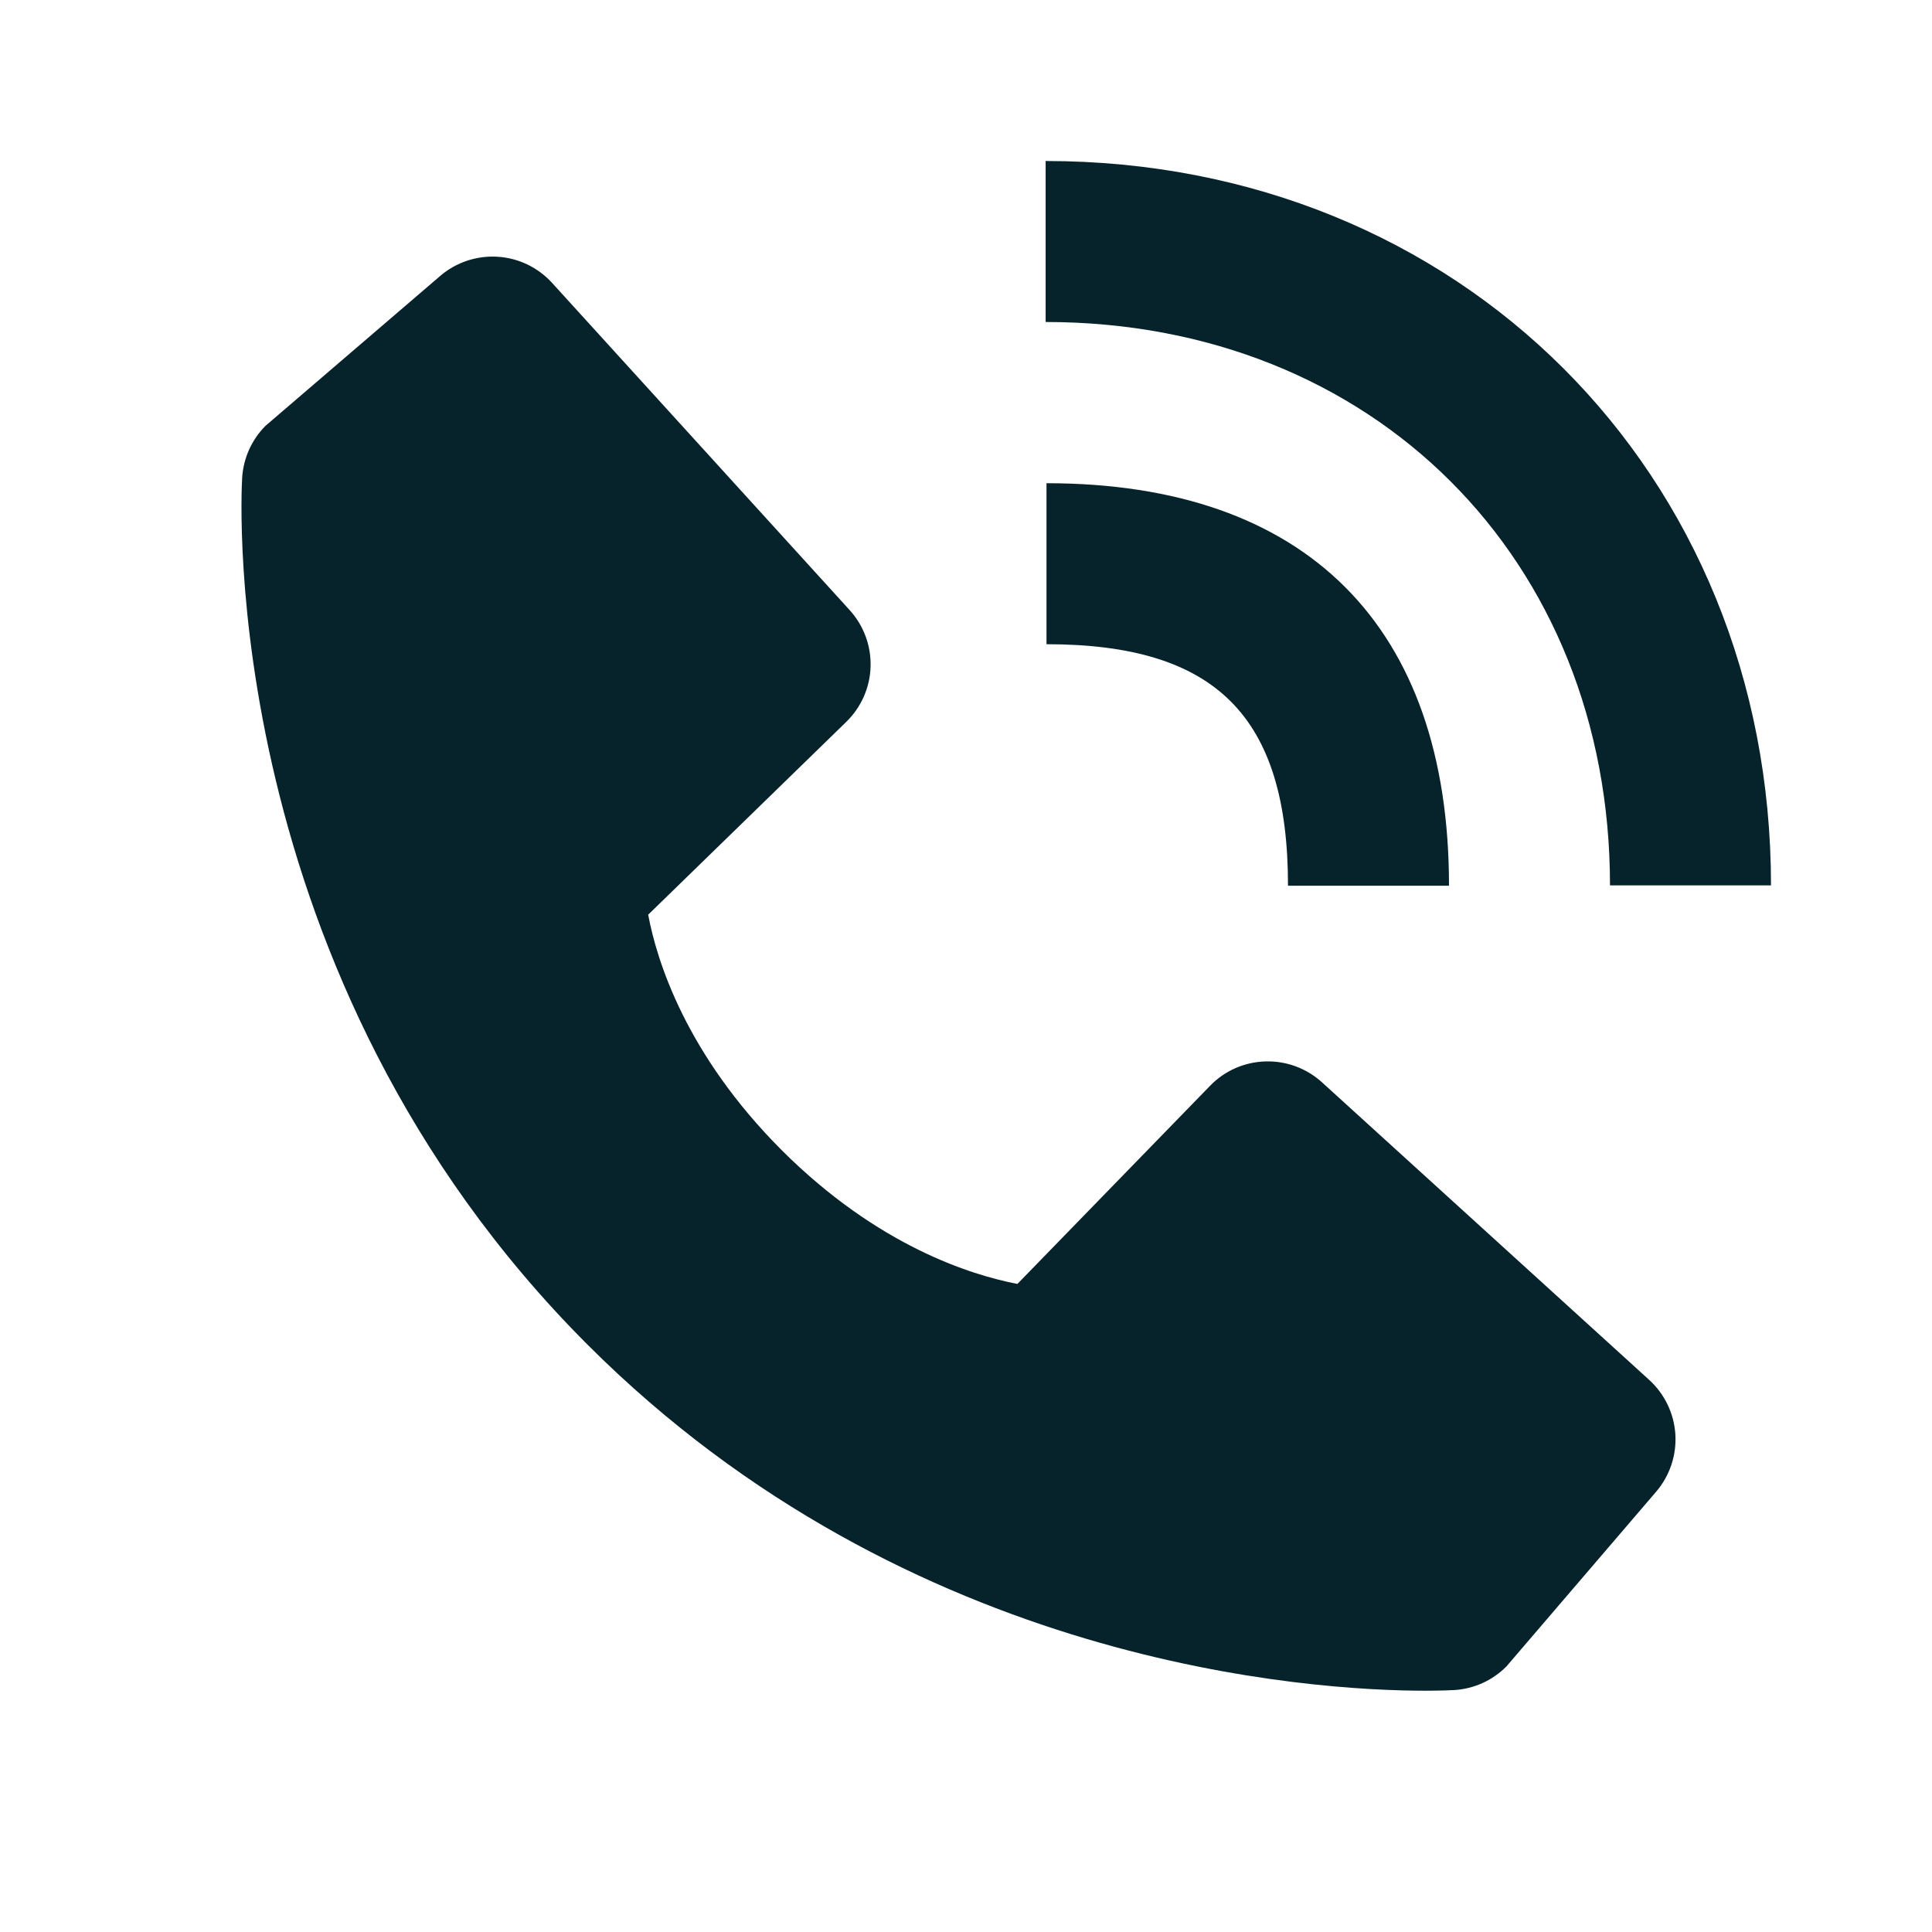
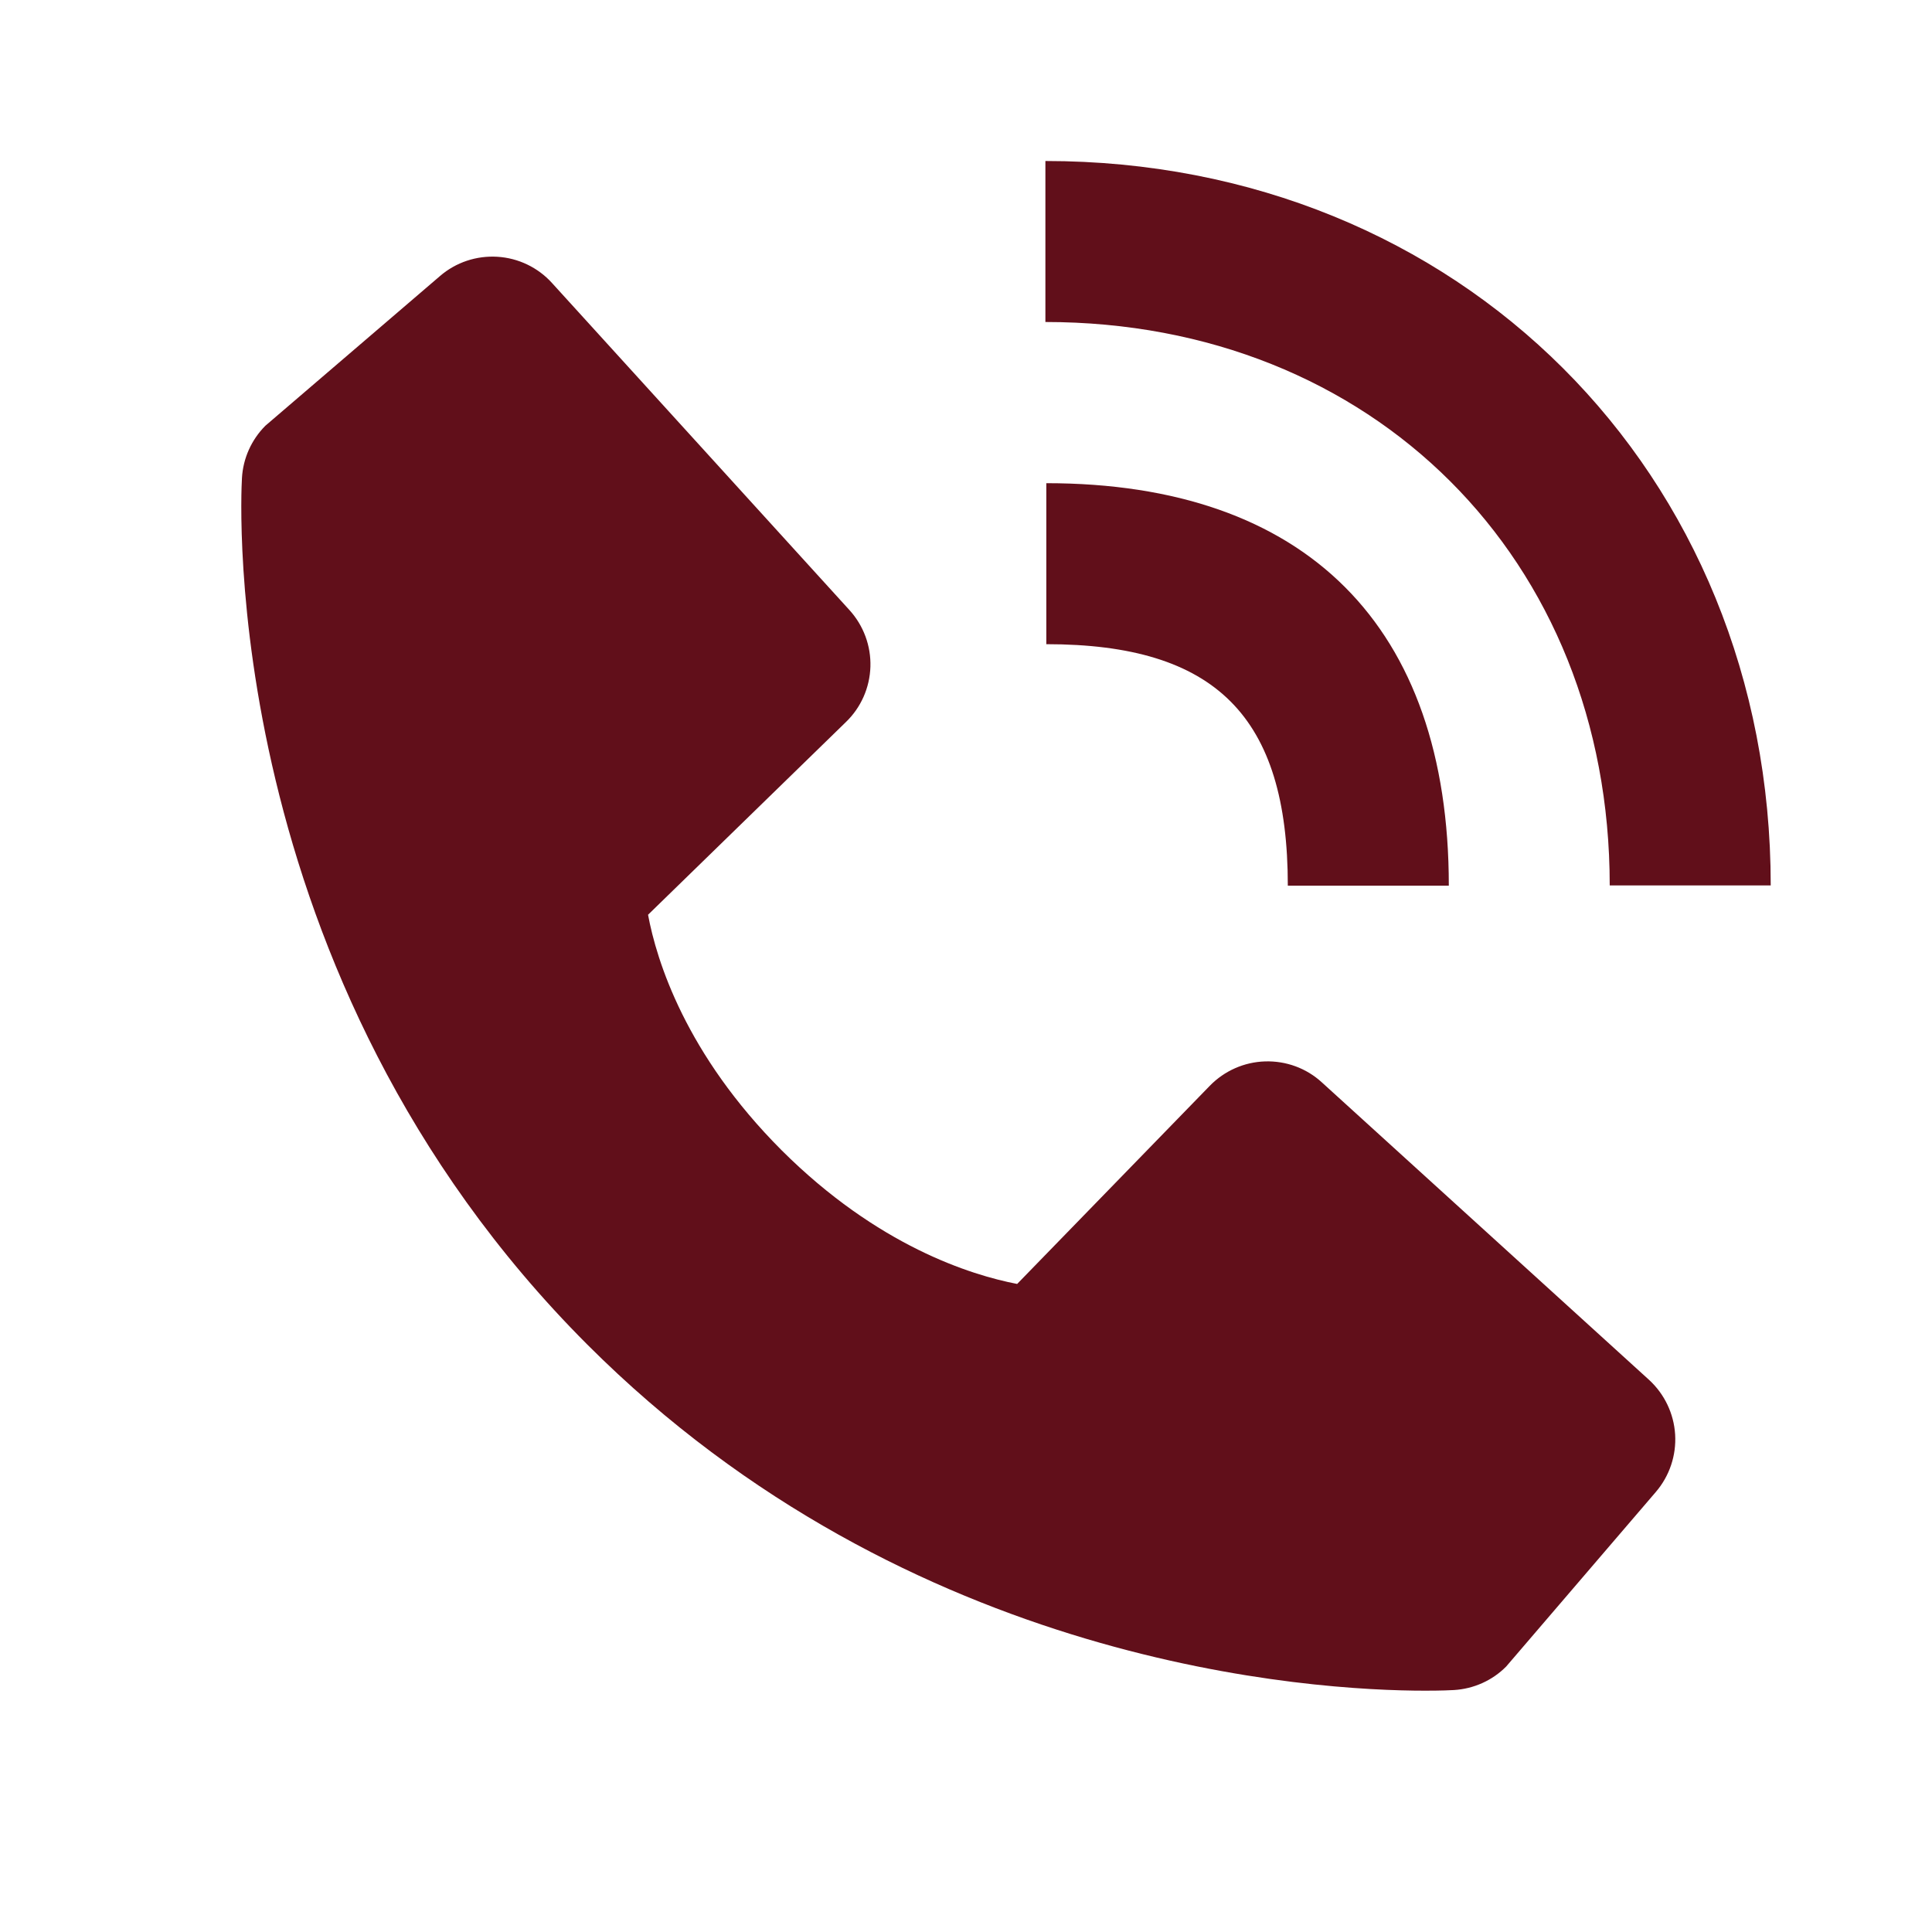
- <svg xmlns="http://www.w3.org/2000/svg" width="18" height="18" viewBox="0 0 18 18" fill="none">
-   <path d="M15 8.249H16.5C16.5 4.402 13.595 1.5 9.742 1.5V3C12.789 3 15 5.207 15 8.249Z" fill="#06232B" />
-   <path d="M9.75 6.002C11.328 6.002 12 6.674 12 8.252H13.5C13.5 5.833 12.169 4.502 9.75 4.502V6.002ZM12.317 10.084C12.173 9.953 11.983 9.883 11.789 9.889C11.594 9.895 11.409 9.976 11.274 10.116L9.479 11.962C9.047 11.879 8.178 11.609 7.284 10.717C6.39 9.822 6.119 8.951 6.039 8.522L7.883 6.727C8.023 6.591 8.105 6.407 8.111 6.212C8.117 6.017 8.047 5.828 7.916 5.684L5.144 2.636C5.013 2.492 4.831 2.404 4.636 2.392C4.441 2.38 4.249 2.444 4.101 2.571L2.474 3.967C2.344 4.097 2.267 4.27 2.256 4.454C2.245 4.641 2.03 9.083 5.474 12.528C8.479 15.532 12.242 15.752 13.279 15.752C13.431 15.752 13.524 15.747 13.548 15.746C13.732 15.735 13.904 15.657 14.034 15.527L15.429 13.899C15.556 13.751 15.621 13.559 15.609 13.364C15.597 13.17 15.509 12.987 15.365 12.856L12.317 10.084Z" fill="#06232B" />
+ <svg xmlns="http://www.w3.org/2000/svg" width="21" height="21" viewBox="0 0 21 21" fill="none">
+   <path d="M17.497 9.624H19.247C19.247 5.135 15.858 1.75 11.363 1.75V3.5C14.918 3.5 17.497 6.075 17.497 9.624Z" fill="#610F1A" />
+   <path d="M11.373 7.002C13.213 7.002 13.998 7.787 13.998 9.627H15.748C15.748 6.805 14.195 5.252 11.373 5.252V7.002ZM14.367 11.764C14.2 11.611 13.979 11.53 13.751 11.537C13.524 11.544 13.309 11.639 13.15 11.802L11.056 13.956C10.553 13.859 9.539 13.543 8.496 12.503C7.453 11.459 7.137 10.443 7.044 9.943L9.195 7.848C9.359 7.69 9.454 7.474 9.461 7.247C9.468 7.02 9.386 6.799 9.233 6.631L6 3.076C5.847 2.907 5.634 2.805 5.407 2.791C5.18 2.777 4.956 2.851 4.783 3L2.884 4.628C2.733 4.78 2.642 4.982 2.63 5.196C2.617 5.415 2.367 10.596 6.385 14.616C9.89 18.12 14.281 18.377 15.49 18.377C15.667 18.377 15.775 18.372 15.804 18.37C16.018 18.357 16.22 18.267 16.371 18.115L17.999 16.216C18.147 16.043 18.222 15.819 18.208 15.592C18.194 15.365 18.092 15.152 17.924 14.998L14.367 11.764Z" fill="#610F1A" />
</svg>
